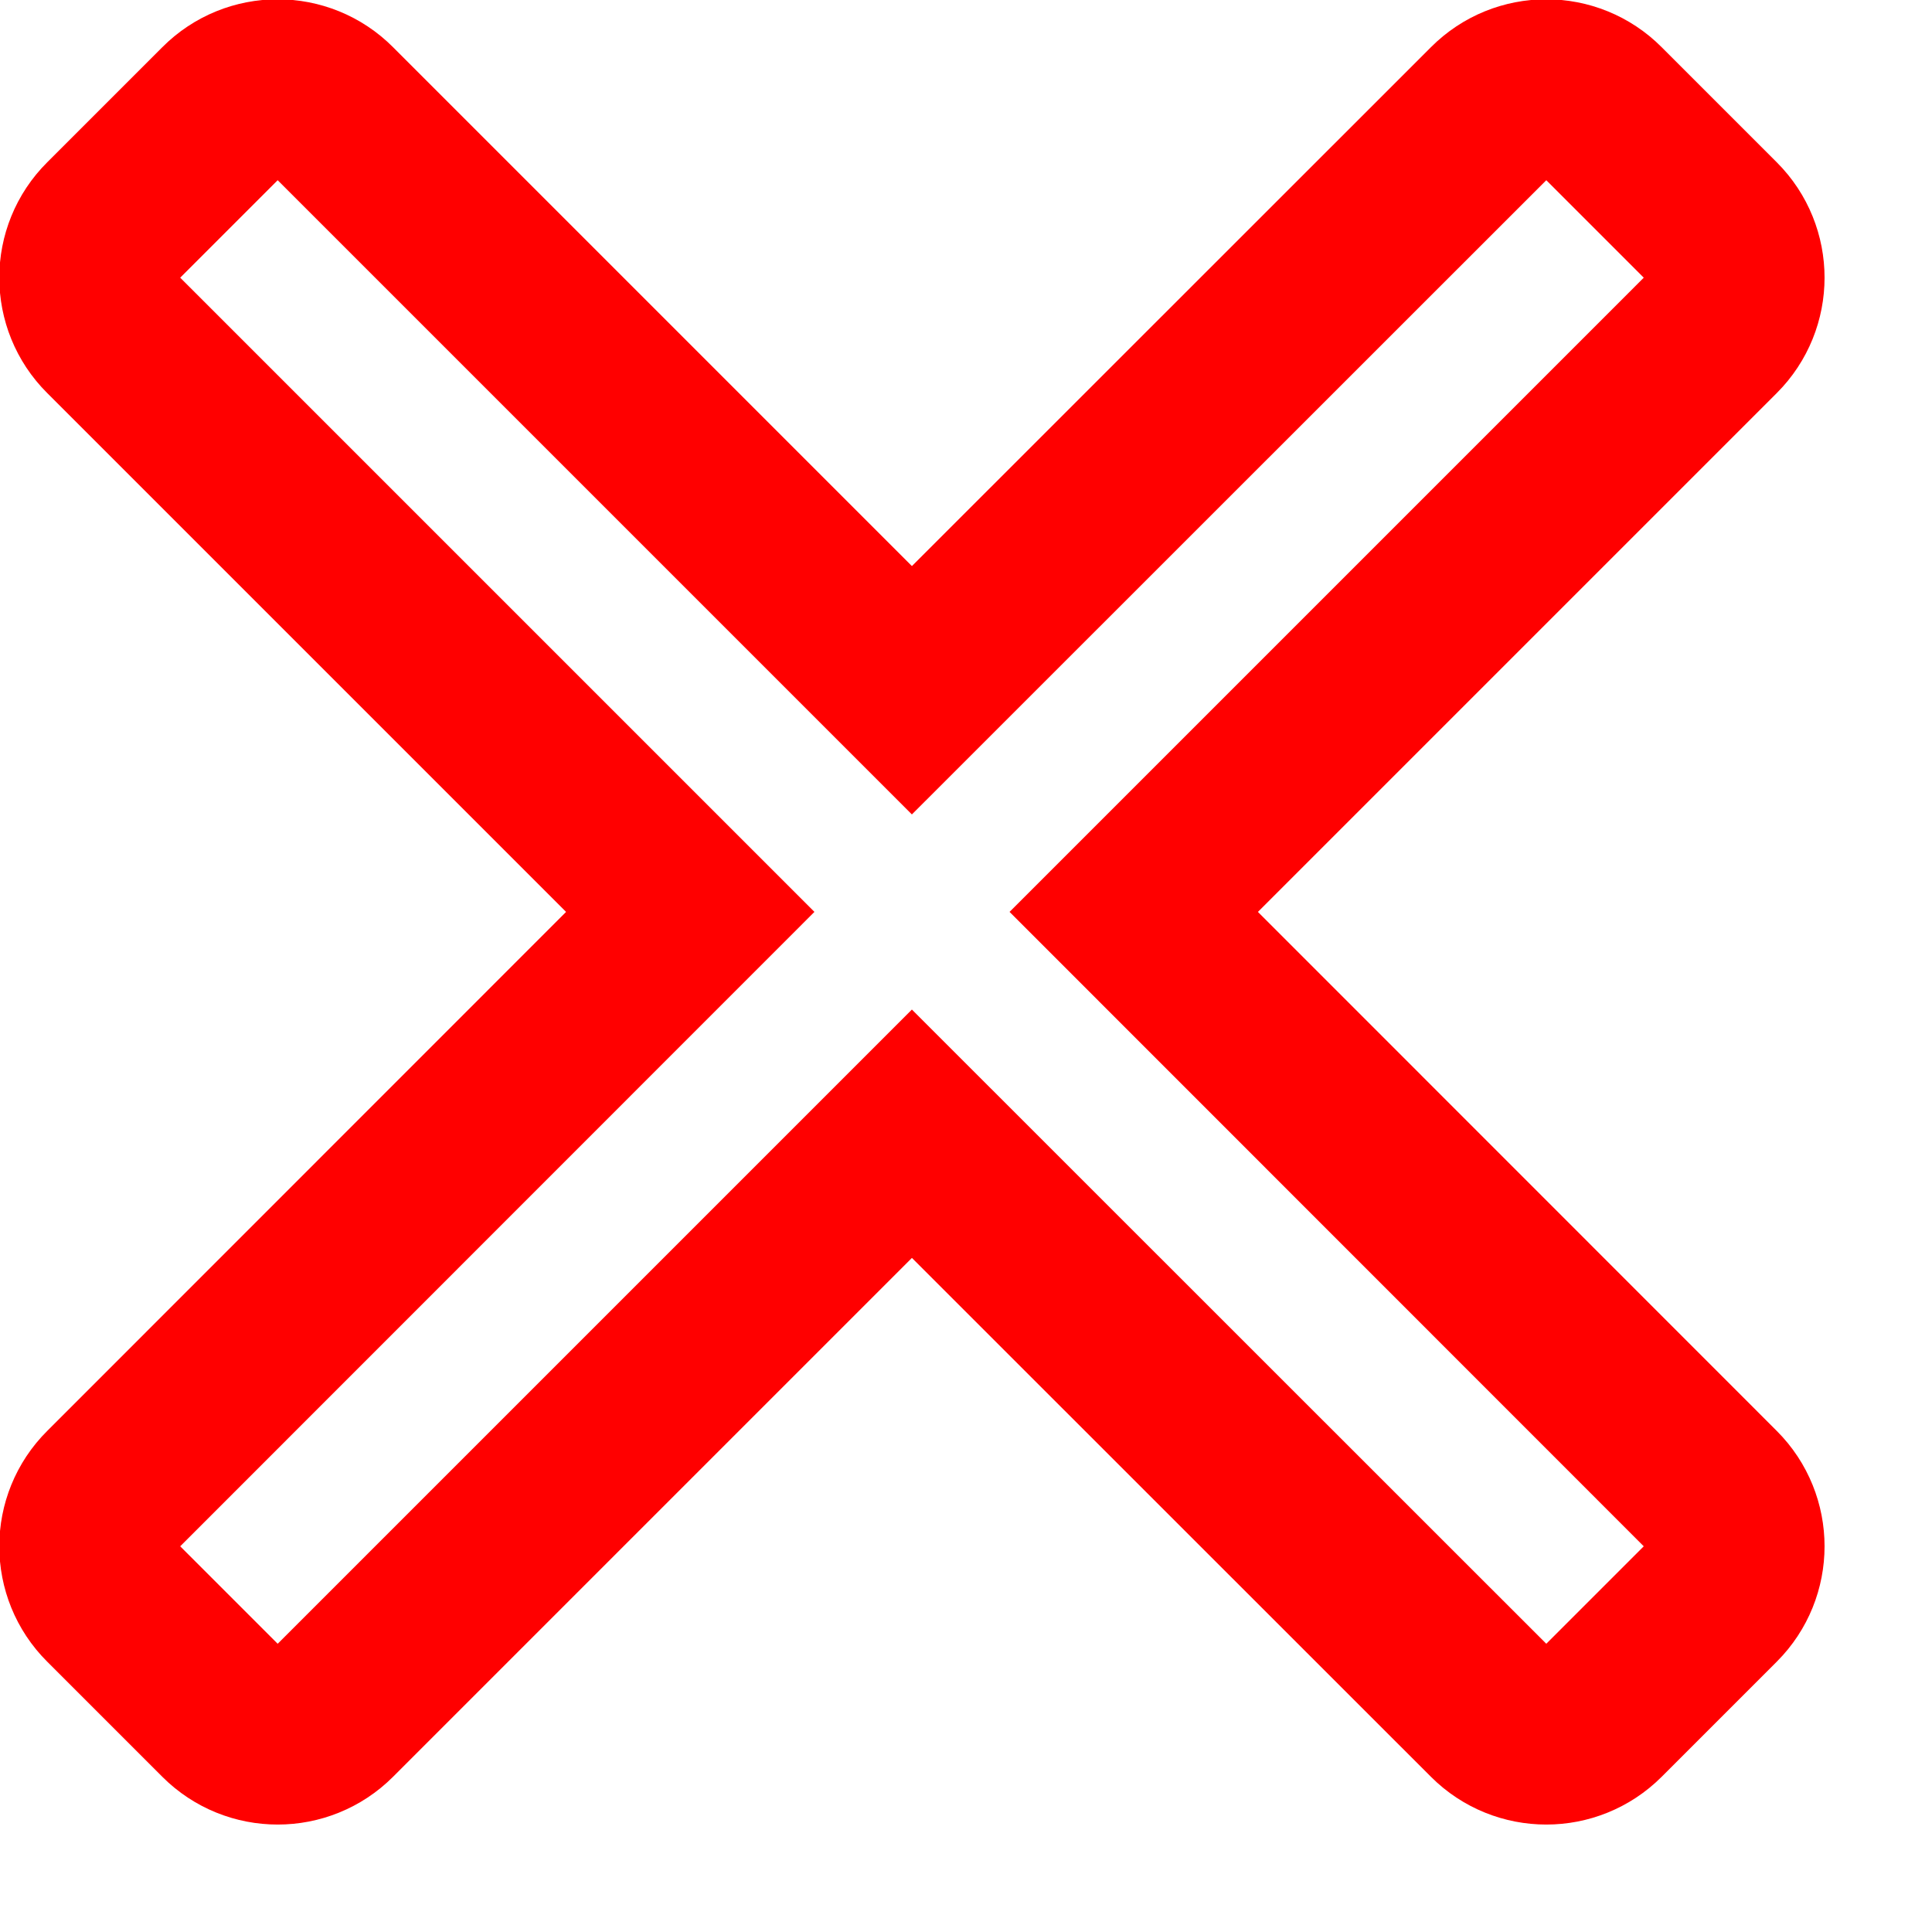
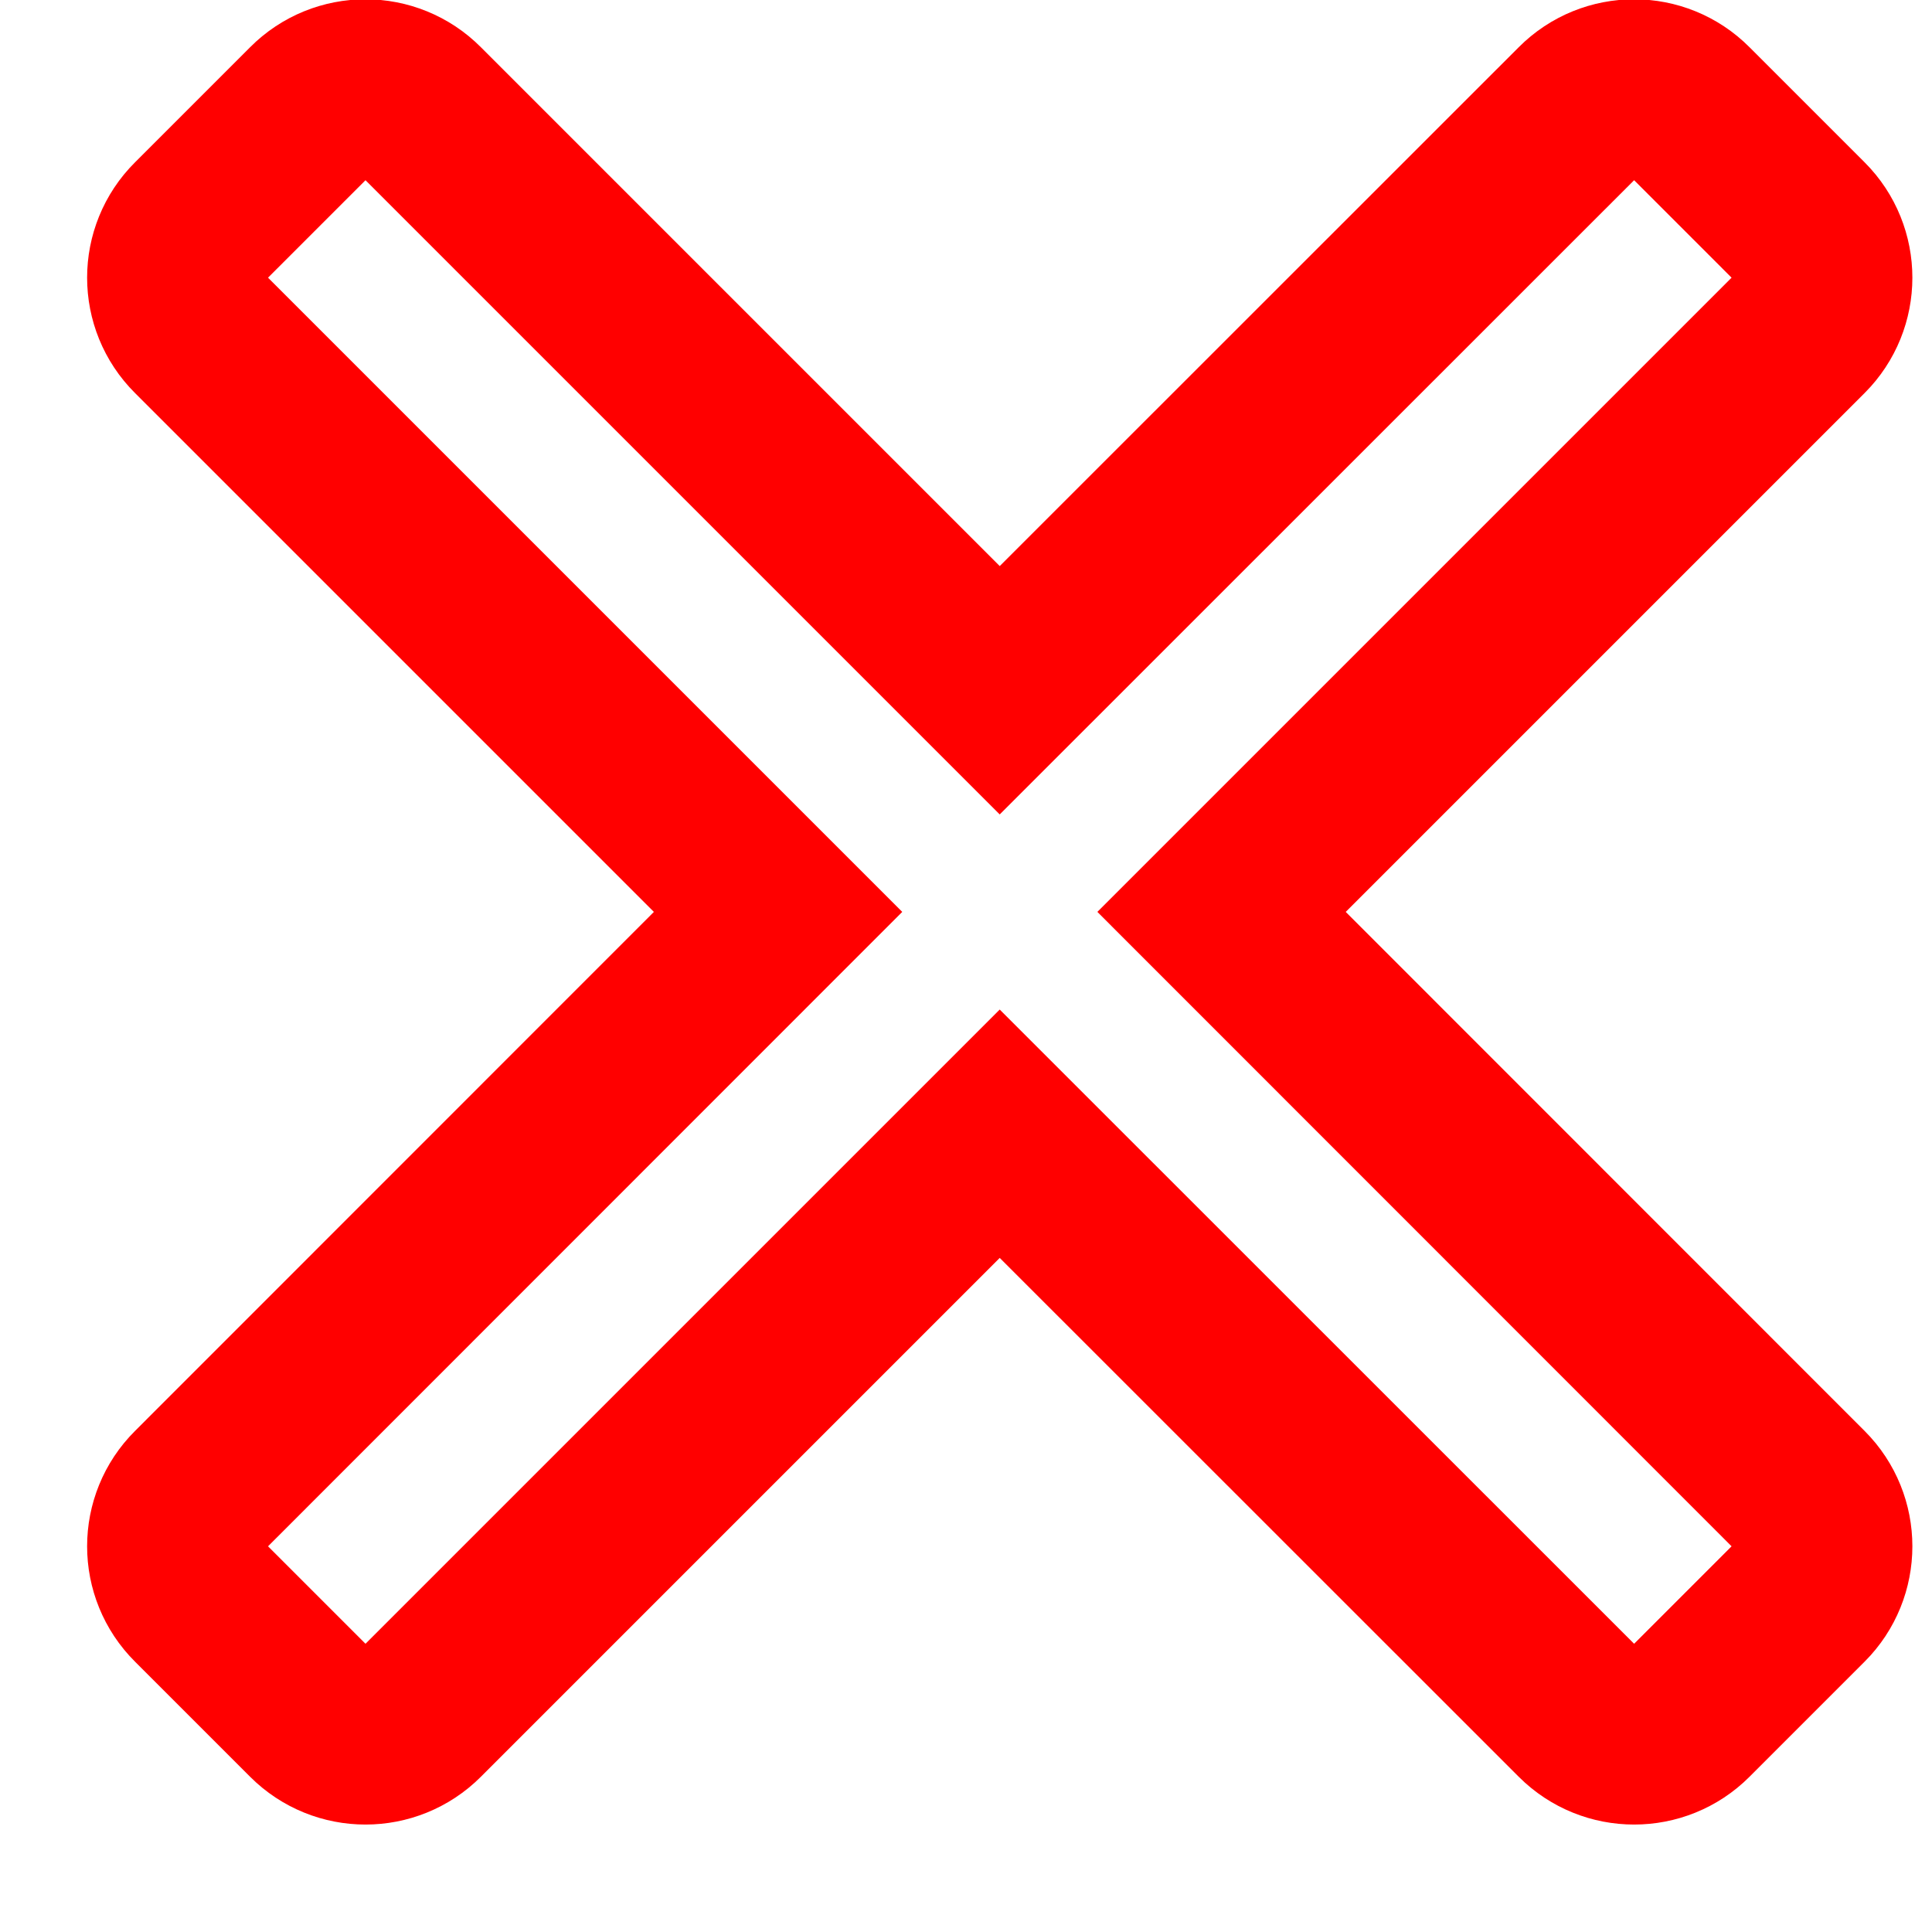
- <svg xmlns="http://www.w3.org/2000/svg" width="11" height="11" viewBox="0 0 11 11" fill="none">
+ <svg xmlns="http://www.w3.org/2000/svg" width="11" height="11" viewBox="0 0 10 11" fill="none">
  <path d="M0.622 1.278L1.278 0.622C1.445 0.454 1.717 0.454 1.884 0.622L5.192 3.93L8.501 0.622C8.668 0.454 8.94 0.454 9.107 0.622L9.763 1.278C9.93 1.445 9.93 1.717 9.763 1.884L6.455 5.192L9.763 8.501C9.93 8.668 9.93 8.94 9.763 9.107L9.107 9.763C8.94 9.93 8.668 9.93 8.501 9.763L5.192 6.455L1.884 9.763C1.717 9.93 1.445 9.93 1.278 9.763L0.622 9.107C0.454 8.94 0.454 8.668 0.622 8.501L3.93 5.192L0.622 1.884C0.454 1.717 0.454 1.445 0.622 1.278Z" stroke="#FF0000" />
</svg>
